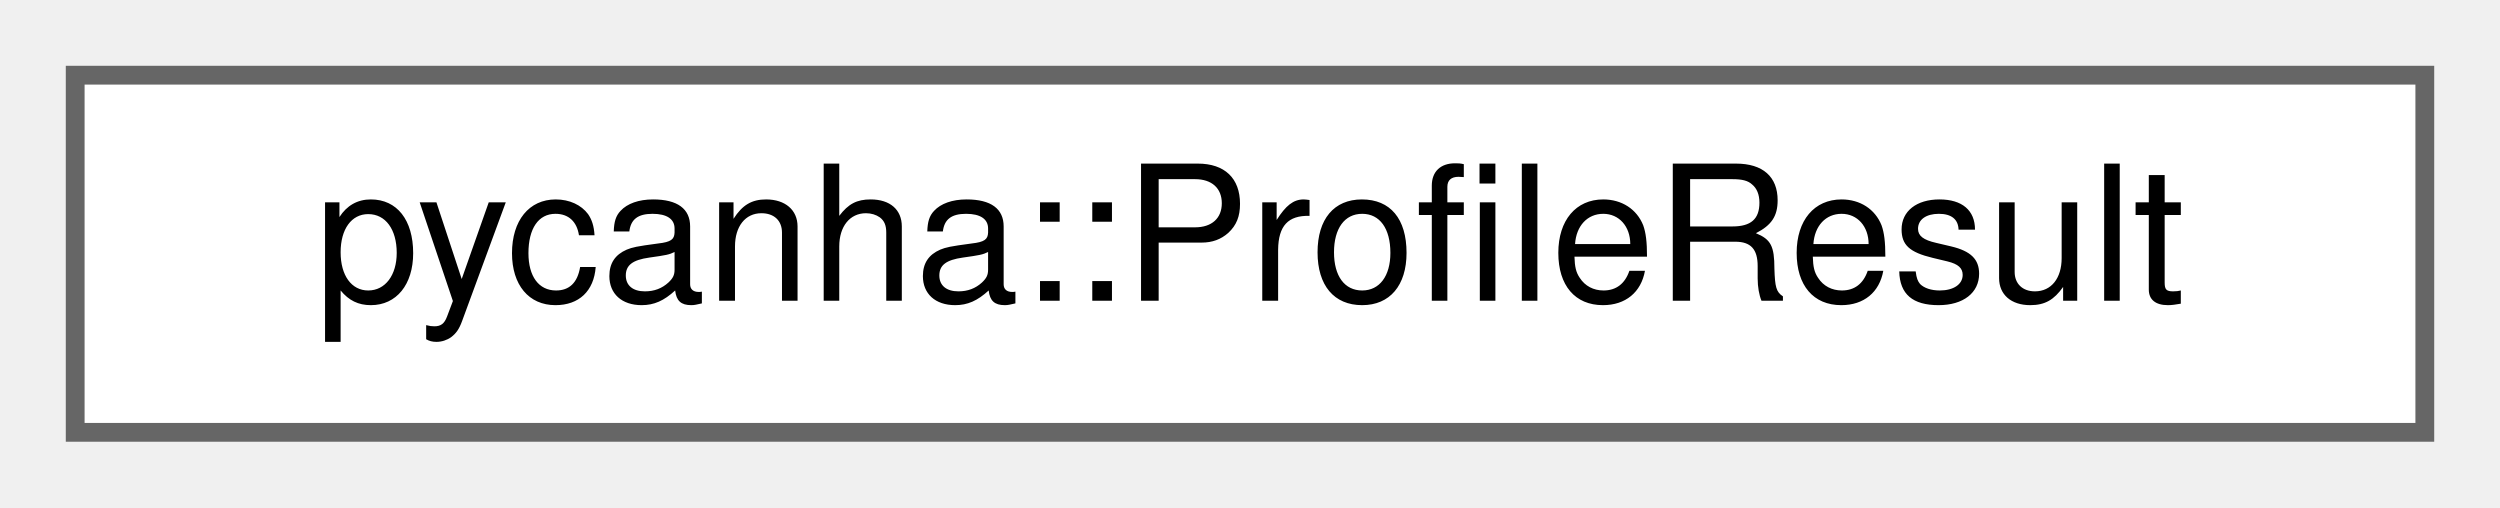
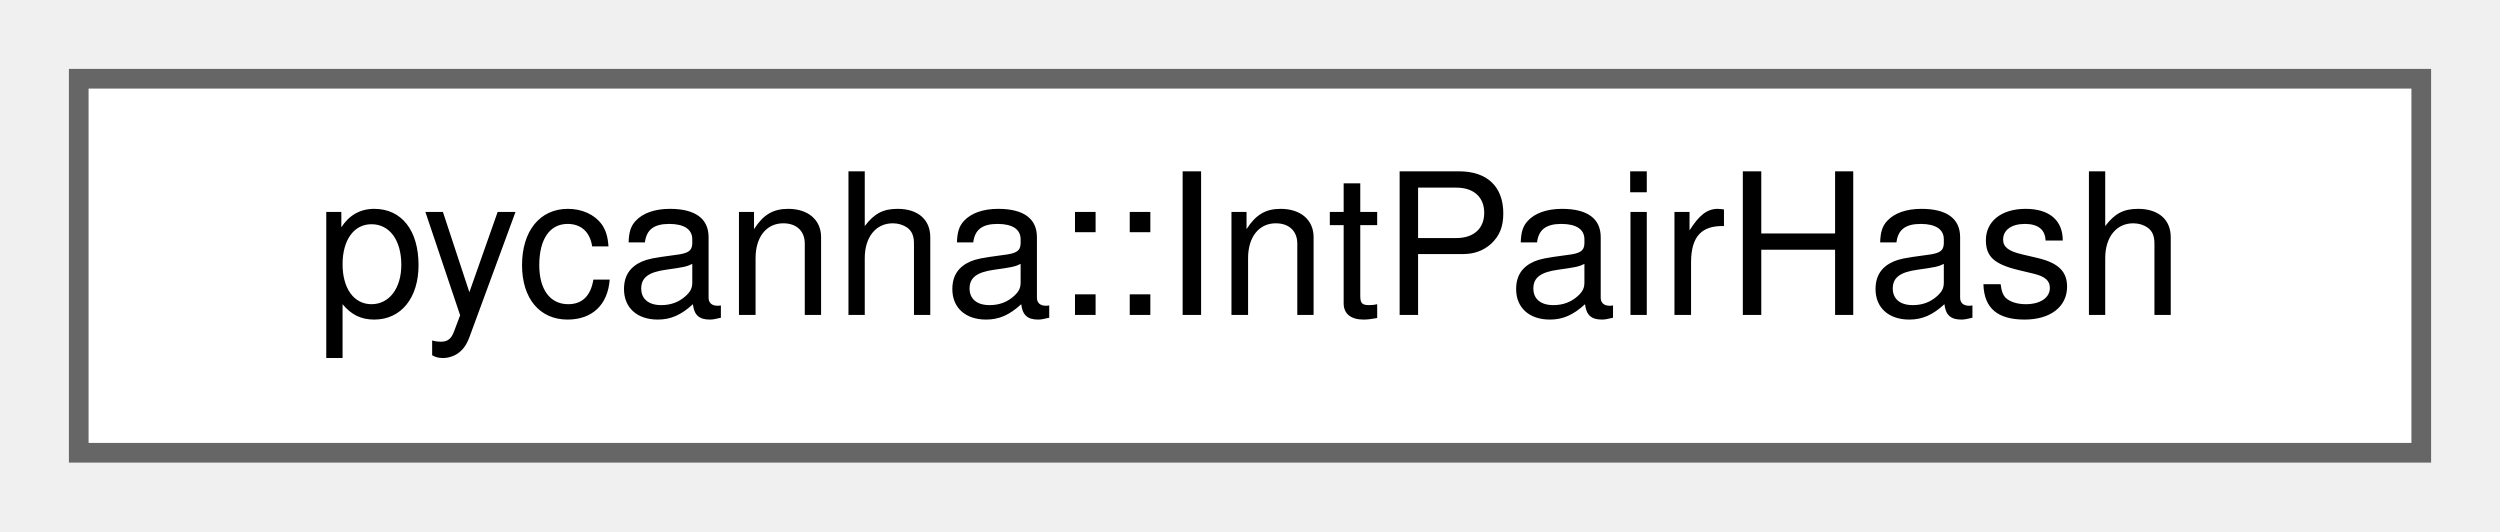
- <svg xmlns="http://www.w3.org/2000/svg" xmlns:xlink="http://www.w3.org/1999/xlink" width="133pt" height="27pt" viewBox="0.00 0.00 133.00 27.00">
+ <svg xmlns="http://www.w3.org/2000/svg" xmlns:xlink="http://www.w3.org/1999/xlink" width="127pt" height="27pt" viewBox="0.00 0.00 127.00 27.00">
  <g id="graph0" class="graph" transform="scale(1 1) rotate(0) translate(4 23)">
    <g id="Node000000" class="node">
      <g id="a_Node000000">
-         <a xlink:href="structpycanha_1_1ProfileResult.html" target="_top" xlink:title=" ">
-           <polygon fill="white" stroke="#666666" points="125,-19 0,-19 0,0 125,0 125,-19" />
-           <text text-anchor="middle" x="62.5" y="-7" font-family="Helvetica,sans-Serif" font-size="10.00">pycanha::ProfileResult</text>
+         <a xlink:href="structpycanha_1_1IntPairHash.html" target="_top" xlink:title=" ">
+           <polygon fill="white" stroke="#666666" points="119,-19 0,-19 0,0 119,0 119,-19" />
+           <text text-anchor="middle" x="59.5" y="-7" font-family="Helvetica,sans-Serif" font-size="10.00">pycanha::IntPairHash</text>
        </a>
      </g>
    </g>
  </g>
</svg>
